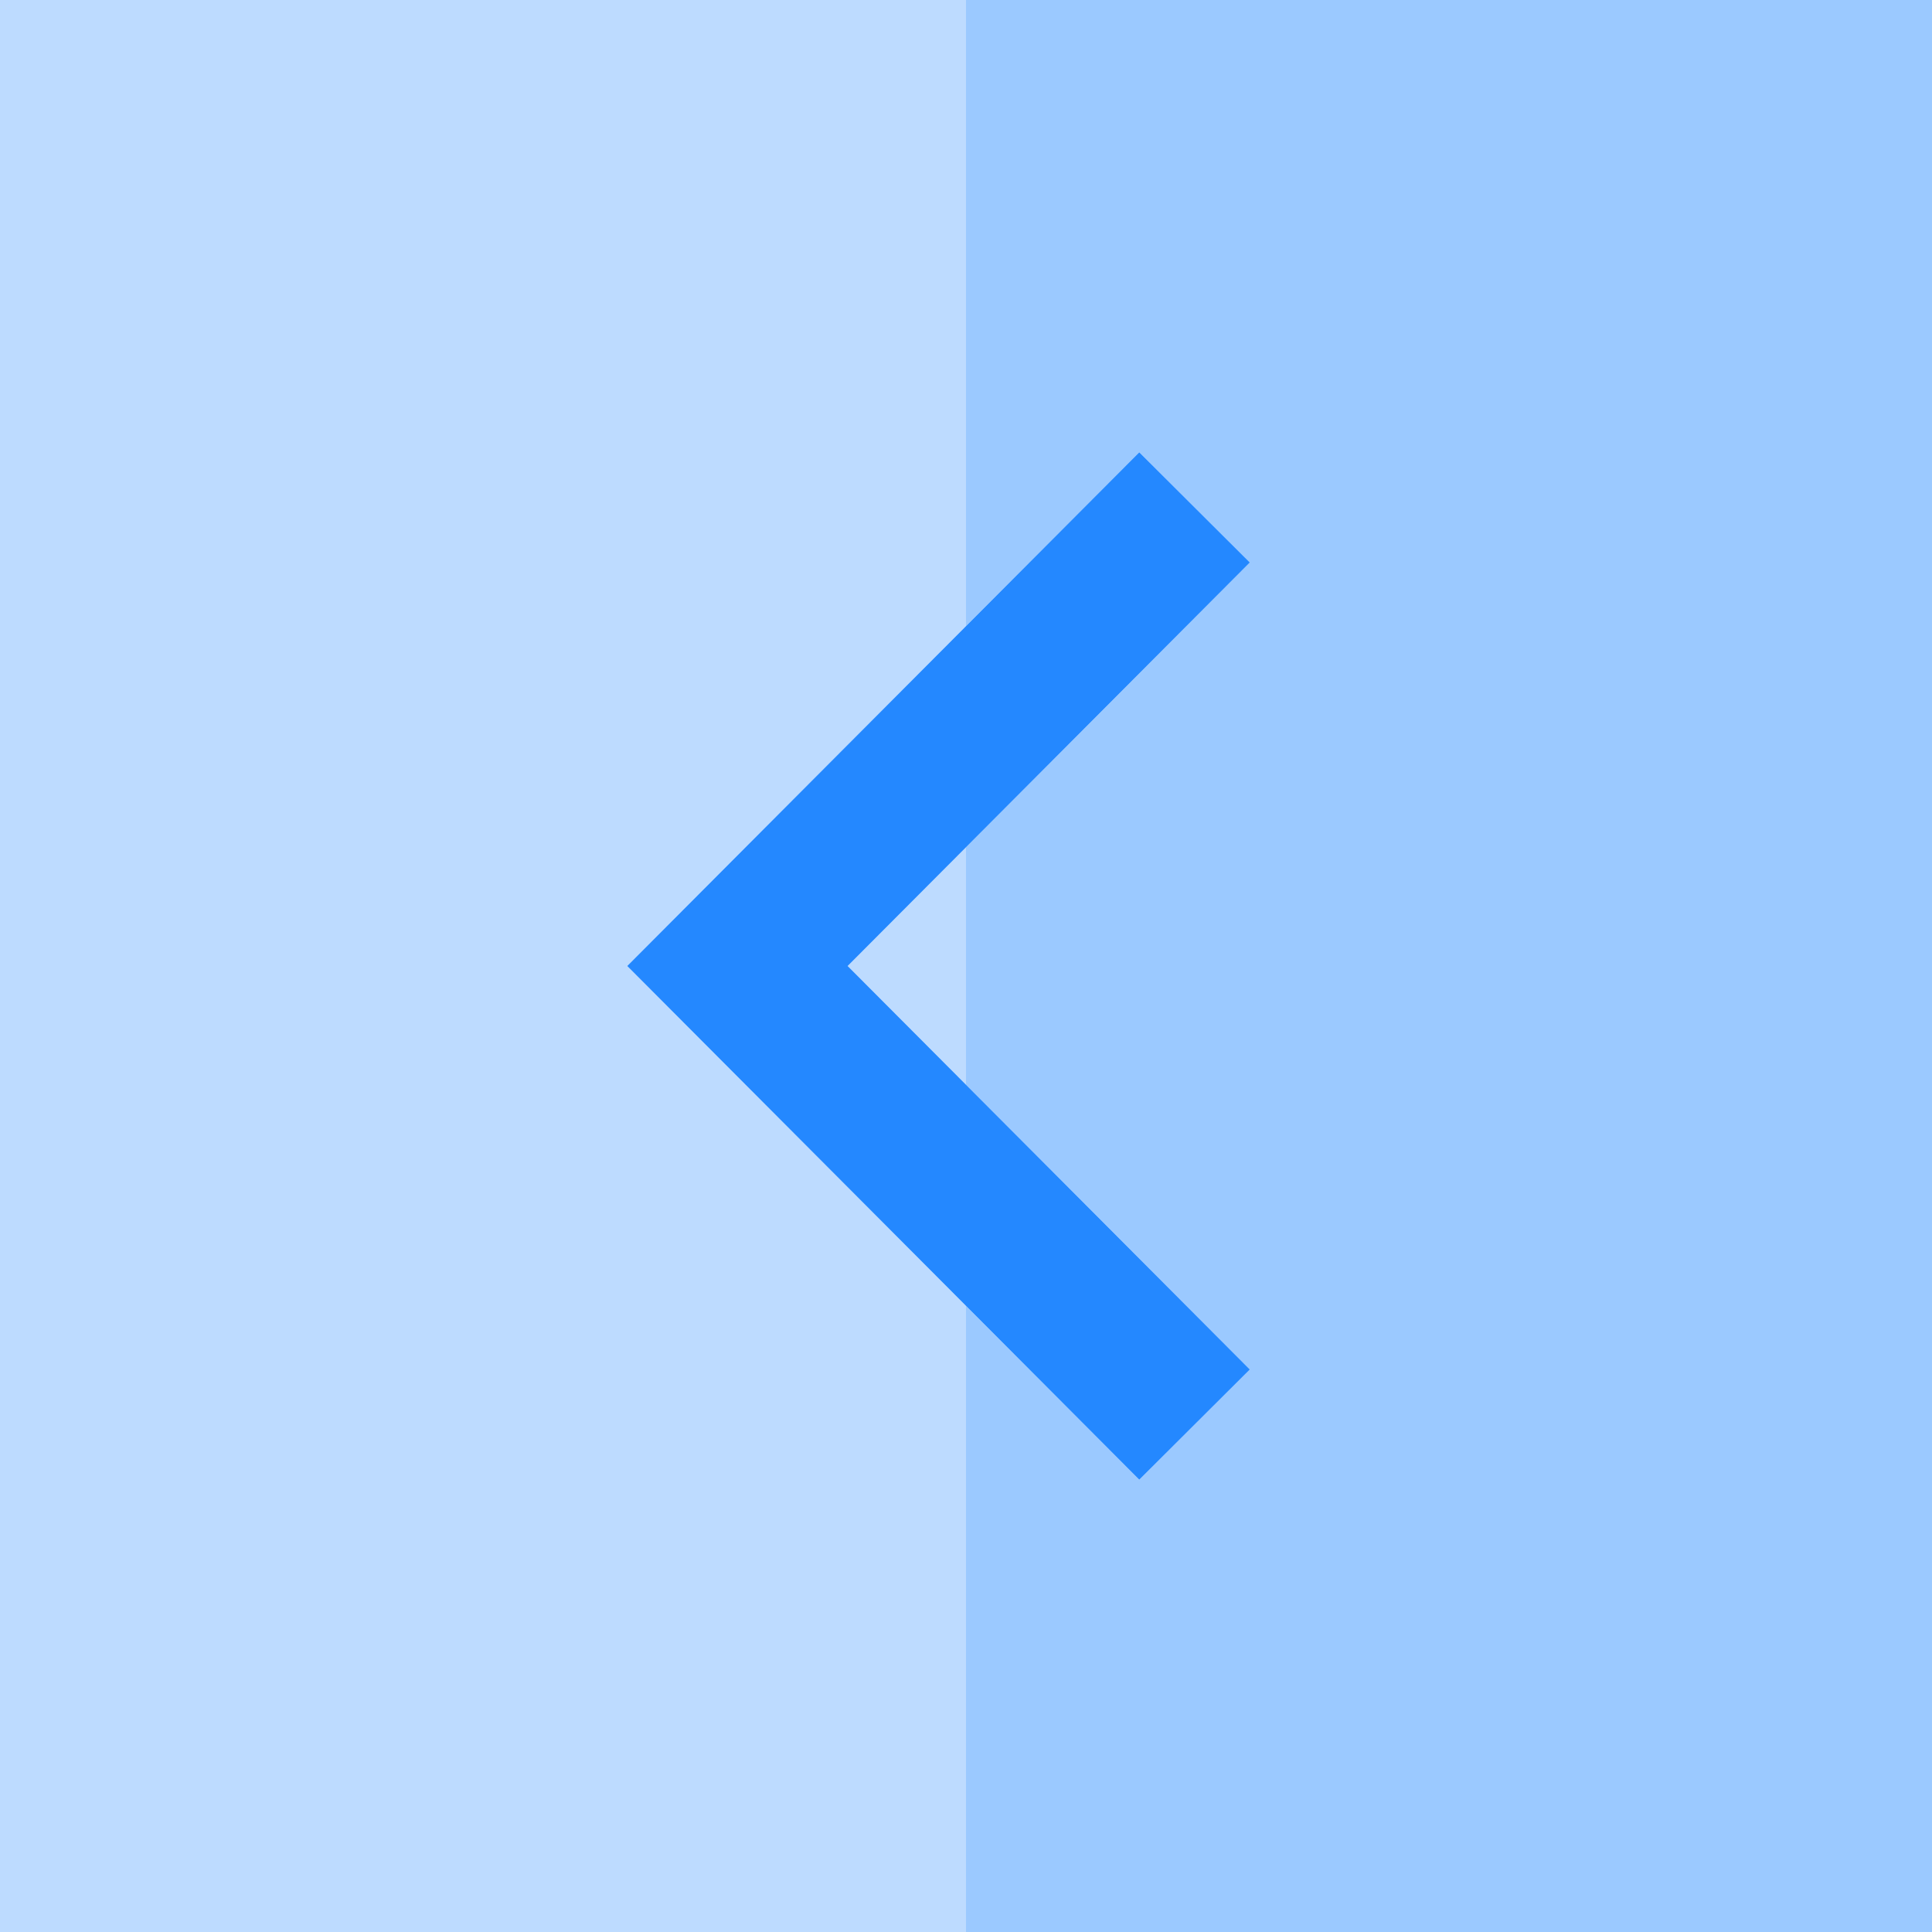
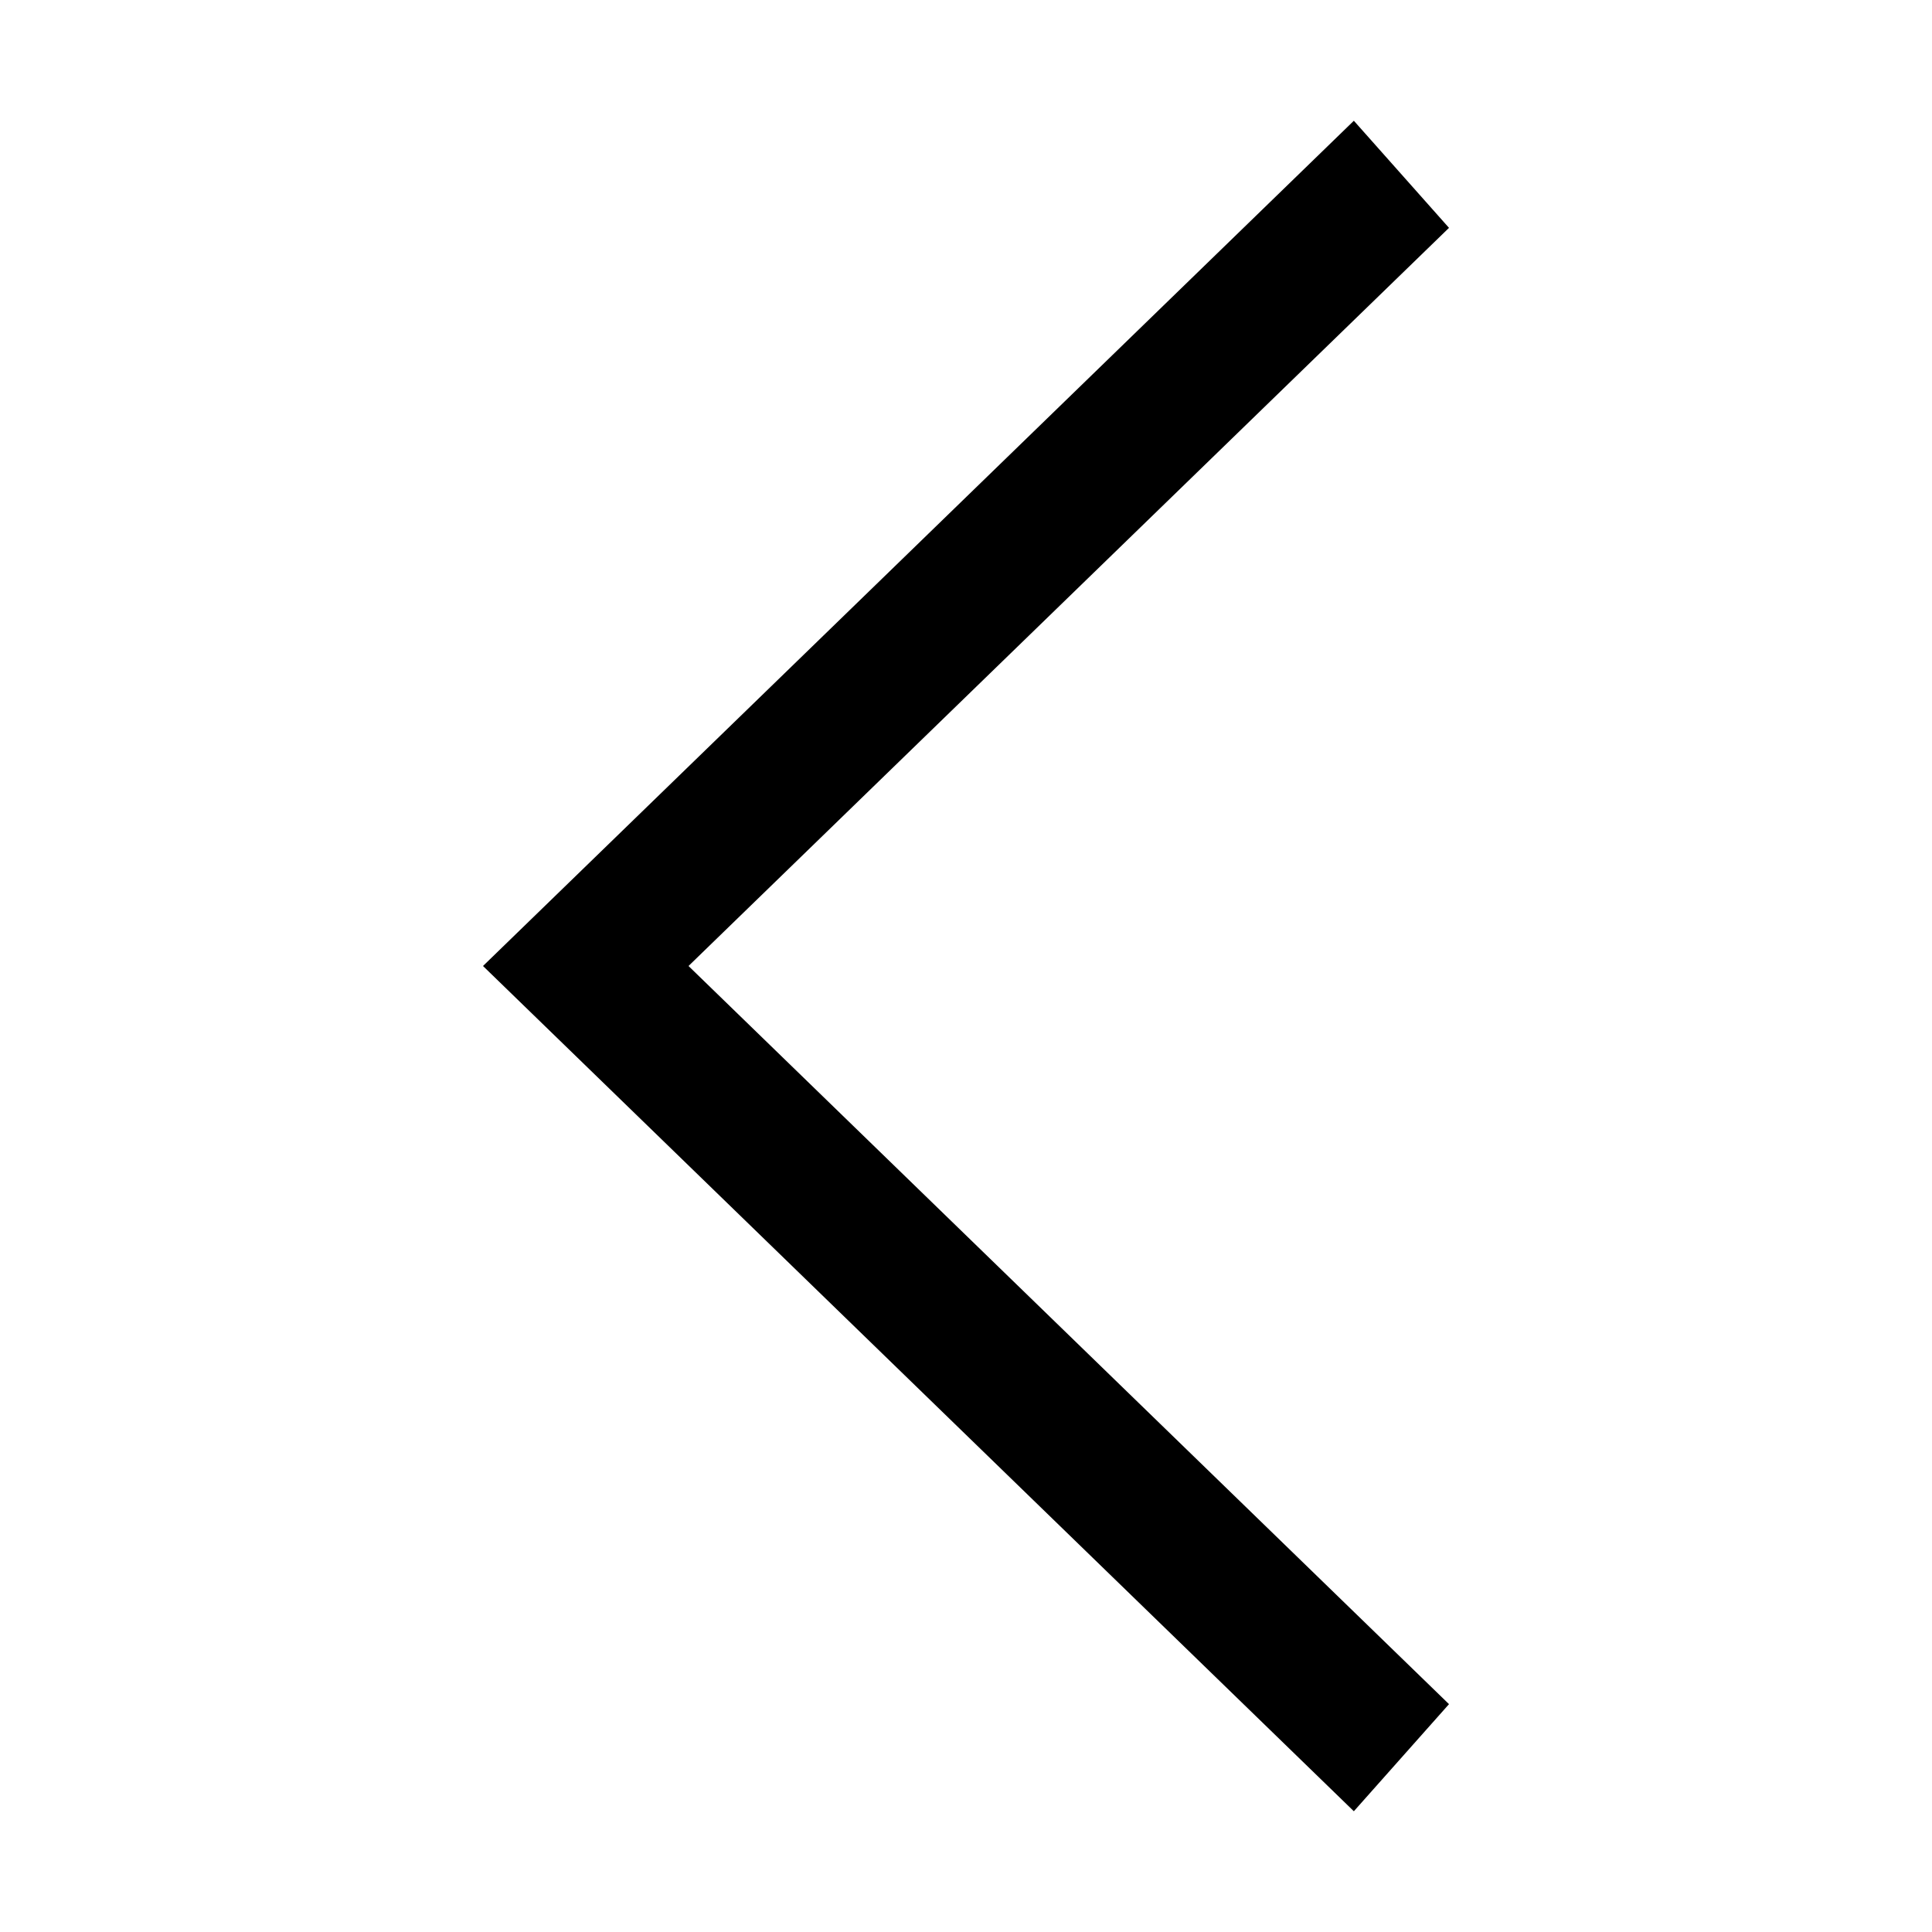
- <svg xmlns="http://www.w3.org/2000/svg" height="800px" width="800px" version="1.1" id="Layer_1" viewBox="0 0 495 495" xml:space="preserve">
-   <g>
-     <polygon style="fill:#BDDBFF;" points="247.5,277.92 247.5,217.08 217.179,247.5  " />
-     <polygon style="fill:#BDDBFF;" points="160.703,247.5 247.5,160.419 247.5,0 0,0 0,495 247.5,495 247.5,334.58  " />
-     <polygon style="fill:#9BC9FF;" points="247.5,0 247.5,160.419 291.894,115.881 320.224,144.119 247.5,217.08 247.5,277.92    320.224,350.881 291.894,379.119 247.5,334.58 247.5,495 495,495 495,0  " />
-     <polygon style="fill:#2488FF;" points="247.5,334.58 291.894,379.119 320.224,350.881 247.5,277.92 217.179,247.5 247.5,217.08    320.224,144.119 291.894,115.881 247.5,160.419 160.703,247.5  " />
-   </g>
+ <svg xmlns="http://www.w3.org/2000/svg" width="800px" height="800px" viewBox="0 0 1024 1024" class="icon" version="1.1">
+   <path d="M768 903.232l-50.432 56.768L256 512l461.568-448 50.432 56.768L364.928 512z" fill="#000000" />
</svg>
